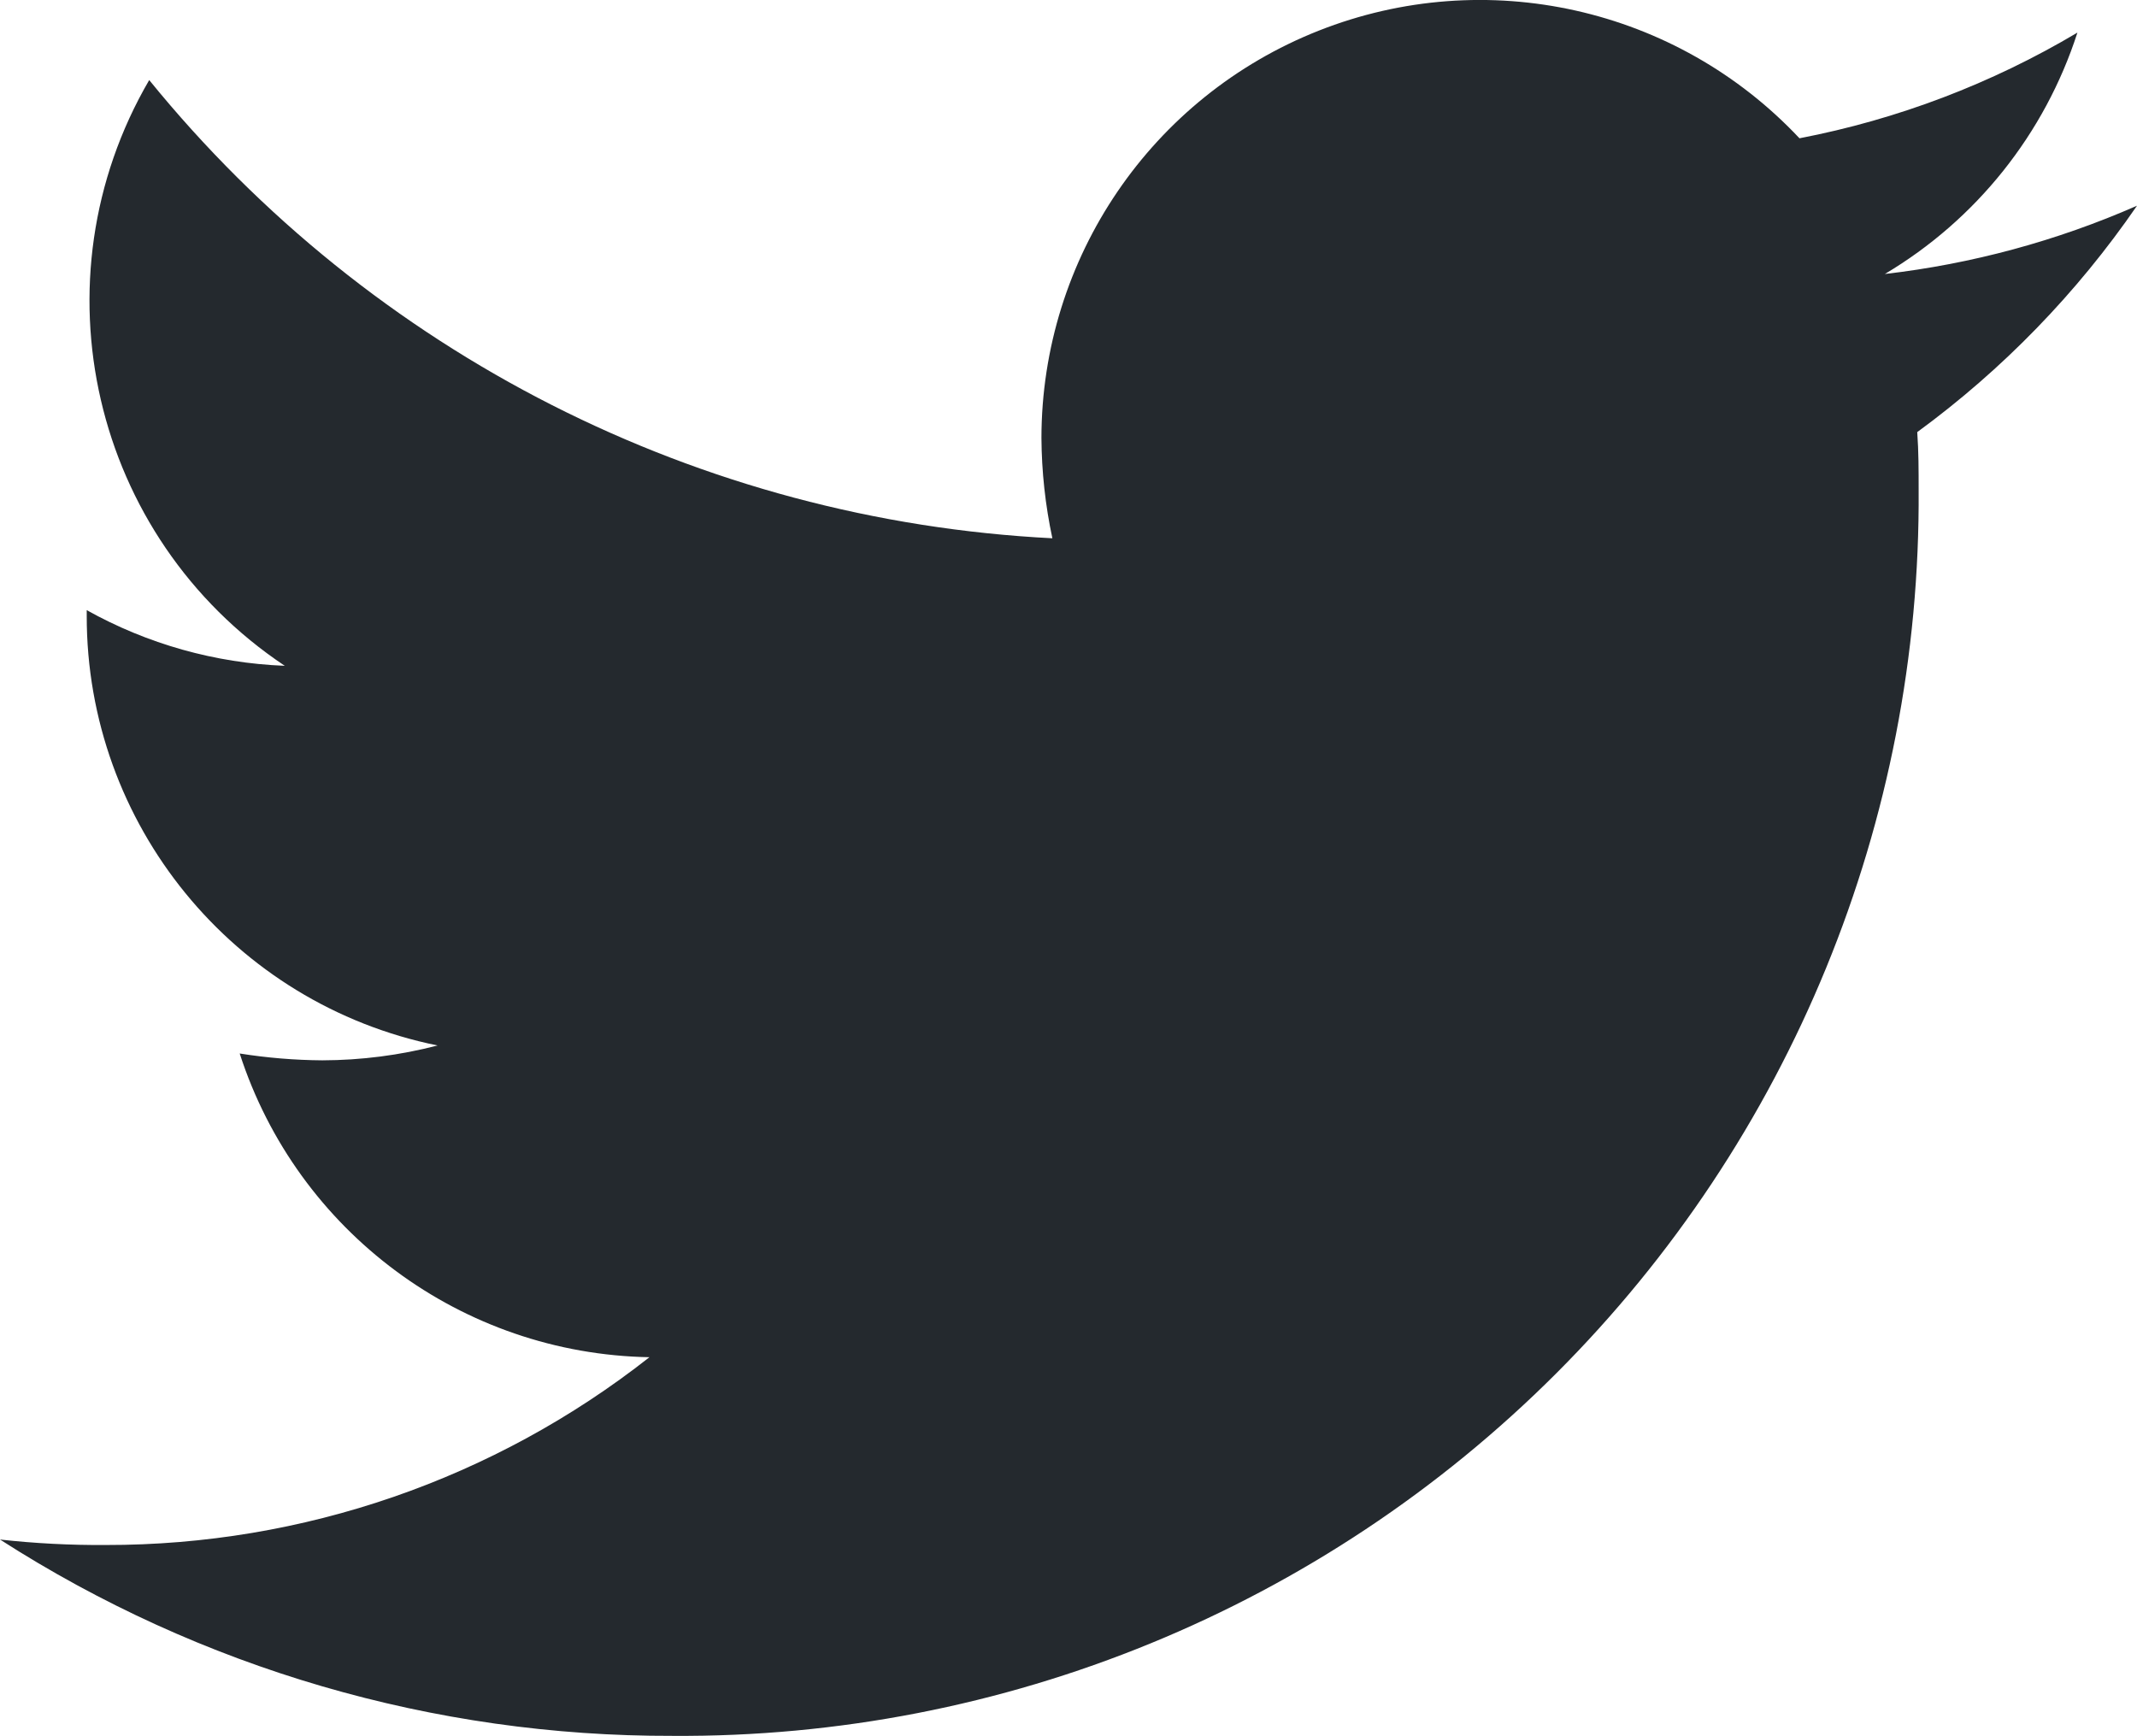
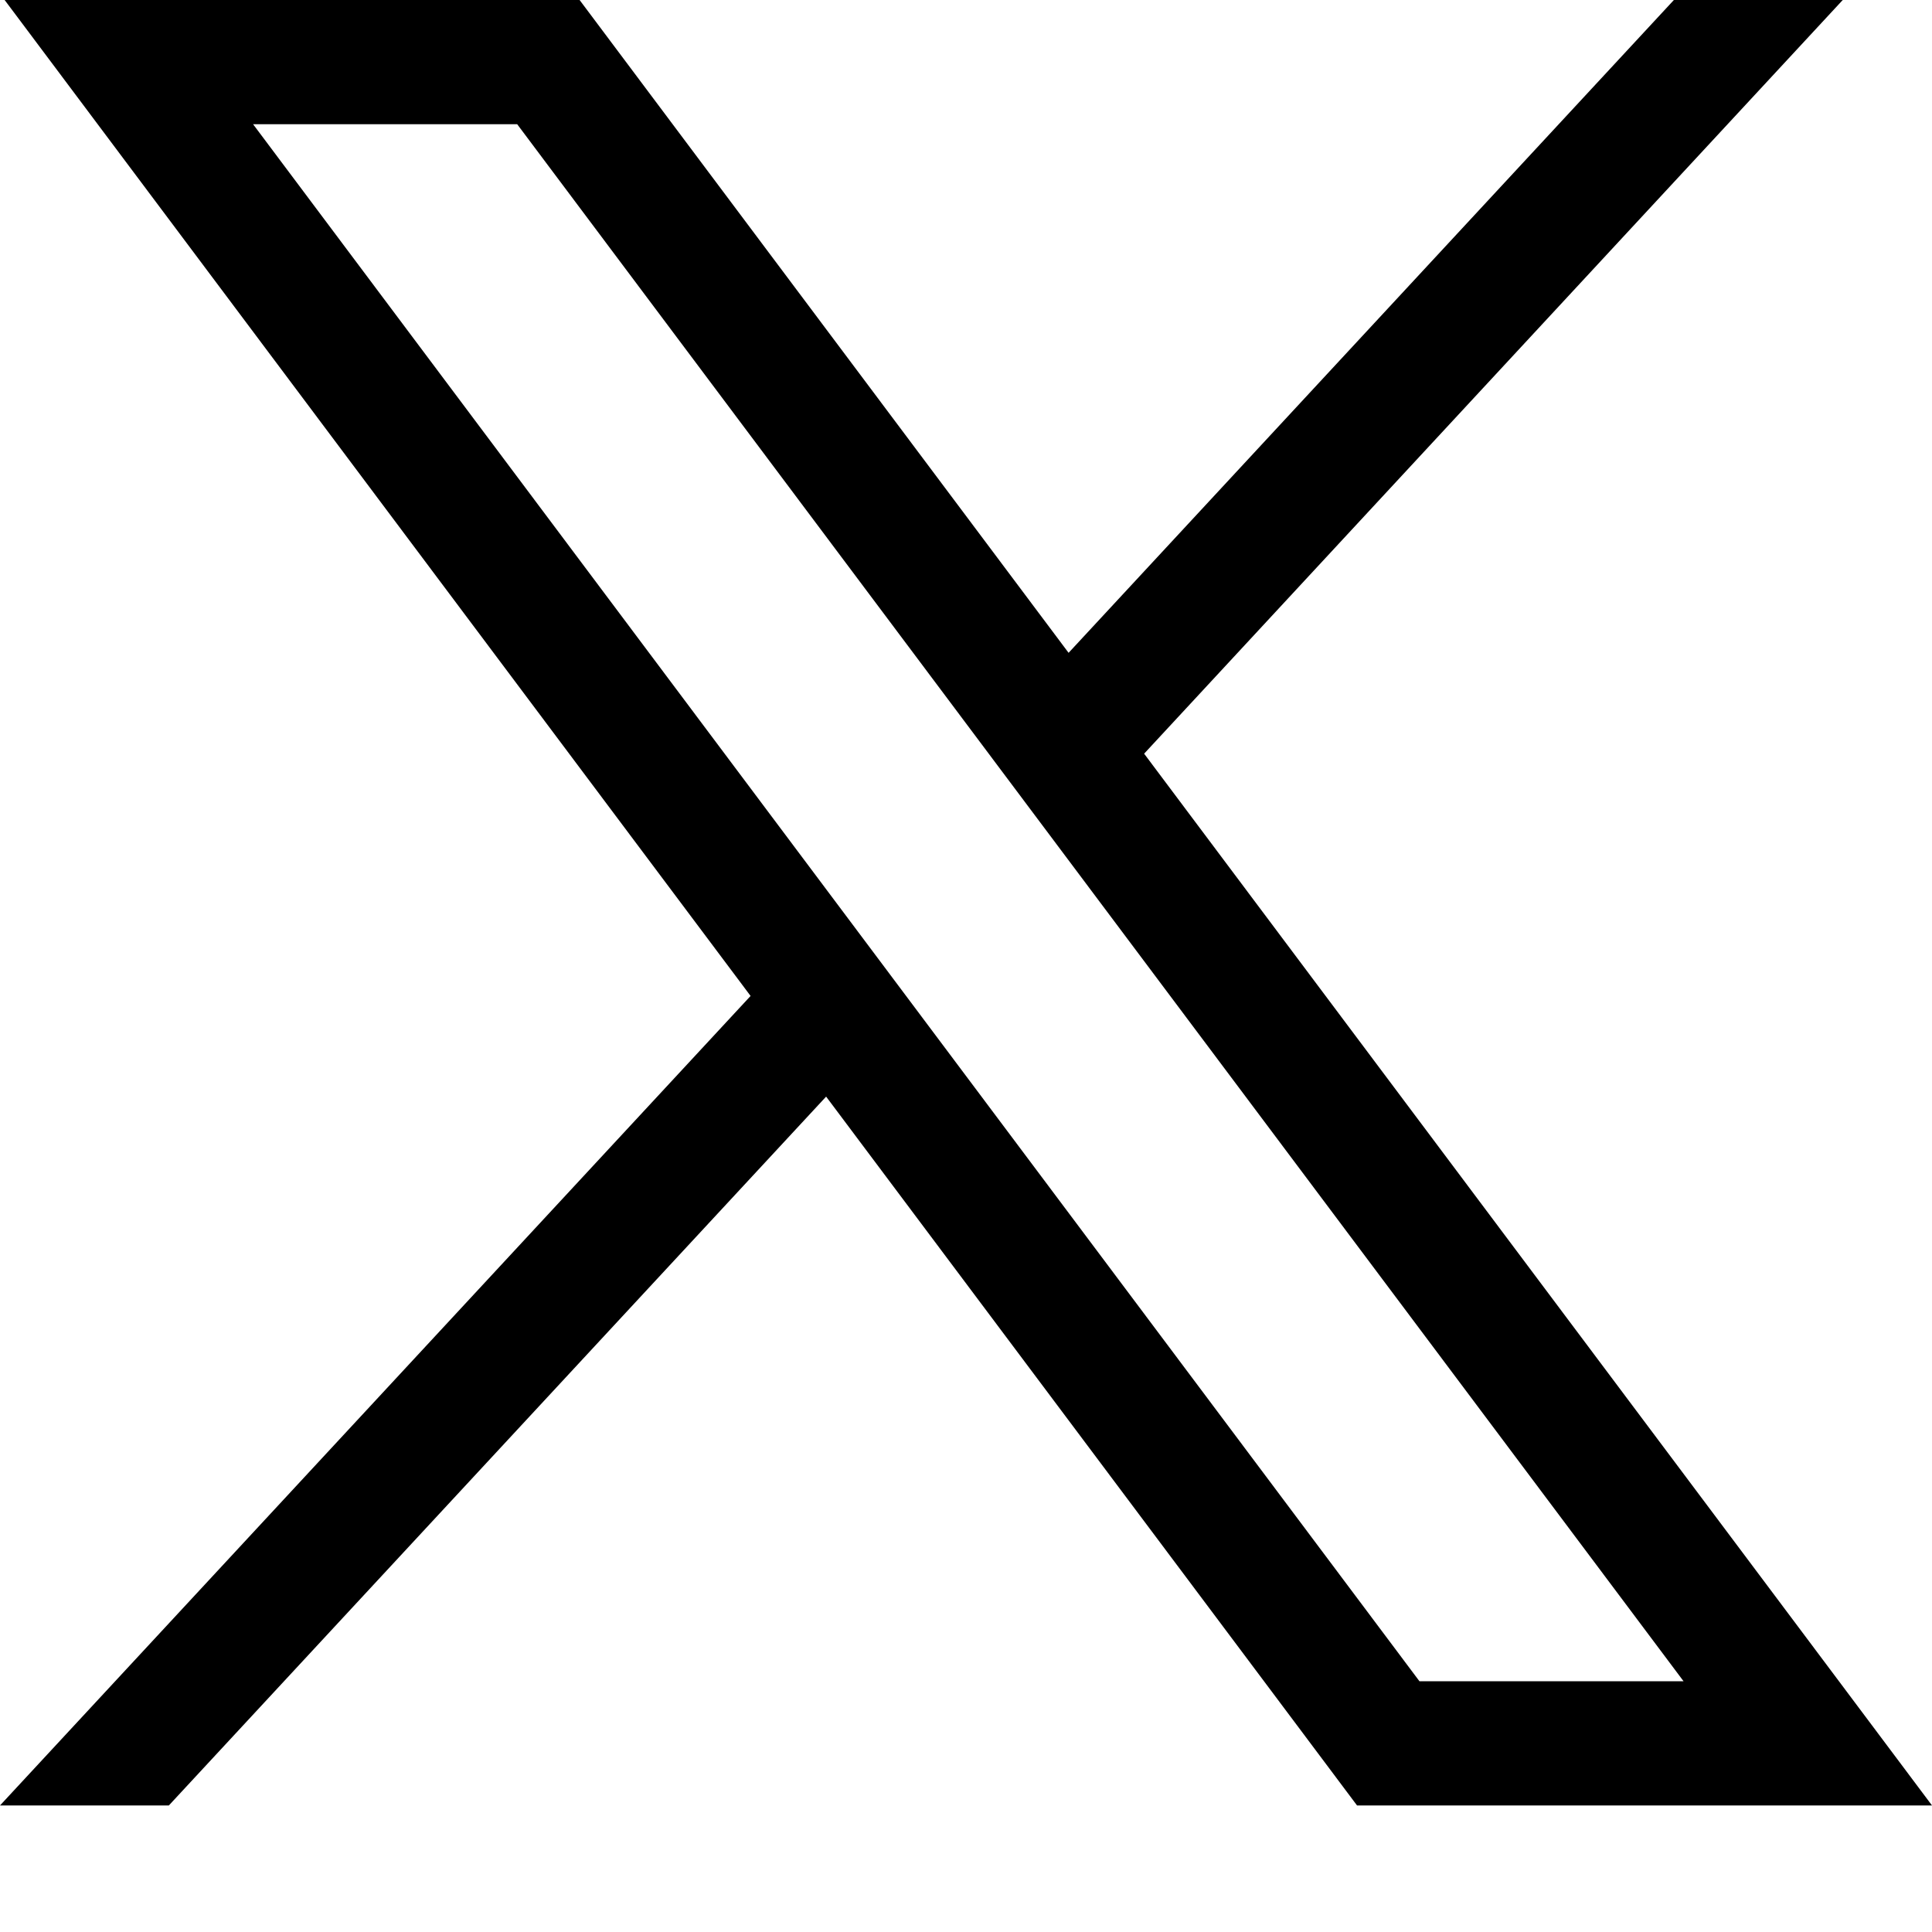
- <svg xmlns="http://www.w3.org/2000/svg" width="12.517" height="10.166" viewBox="0 0 12.517 10.166">
-   <defs>
-     <style>
-             .cls-1{fill:#24292e}
-         </style>
-   </defs>
-   <path id="twitter-brands" d="M11.23 50.616c.008.111.008.222.008.334a7.249 7.249 0 0 1-7.3 7.3A7.249 7.249 0 0 1 0 57.1a5.307 5.307 0 0 0 .619.032 5.138 5.138 0 0 0 3.185-1.1 2.57 2.57 0 0 1-2.4-1.779 3.235 3.235 0 0 0 .484.04 2.713 2.713 0 0 0 .675-.087 2.566 2.566 0 0 1-2.055-2.518v-.032a2.584 2.584 0 0 0 1.16.326 2.569 2.569 0 0 1-.794-3.431 7.292 7.292 0 0 0 5.29 2.684 2.9 2.9 0 0 1-.064-.588 2.568 2.568 0 0 1 4.44-1.755 5.051 5.051 0 0 0 1.628-.619 2.558 2.558 0 0 1-1.128 1.414 5.143 5.143 0 0 0 1.477-.4 5.515 5.515 0 0 1-1.287 1.326z" class="cls-1" transform="translate(0 -48.082)" />
+ <svg xmlns="http://www.w3.org/2000/svg" width="10" height="10" viewBox="0 0 10 10" fill="none">
+   <path d="M0.024 0L3.885 5.155L0 9.345H0.874L4.276 5.676L7.024 9.345H10L5.922 3.901L9.538 0H8.664L5.531 3.379L3 0H0.024ZM1.31 0.643H2.677L8.714 8.702H7.347L1.31 0.643Z" fill="black" />
</svg>
